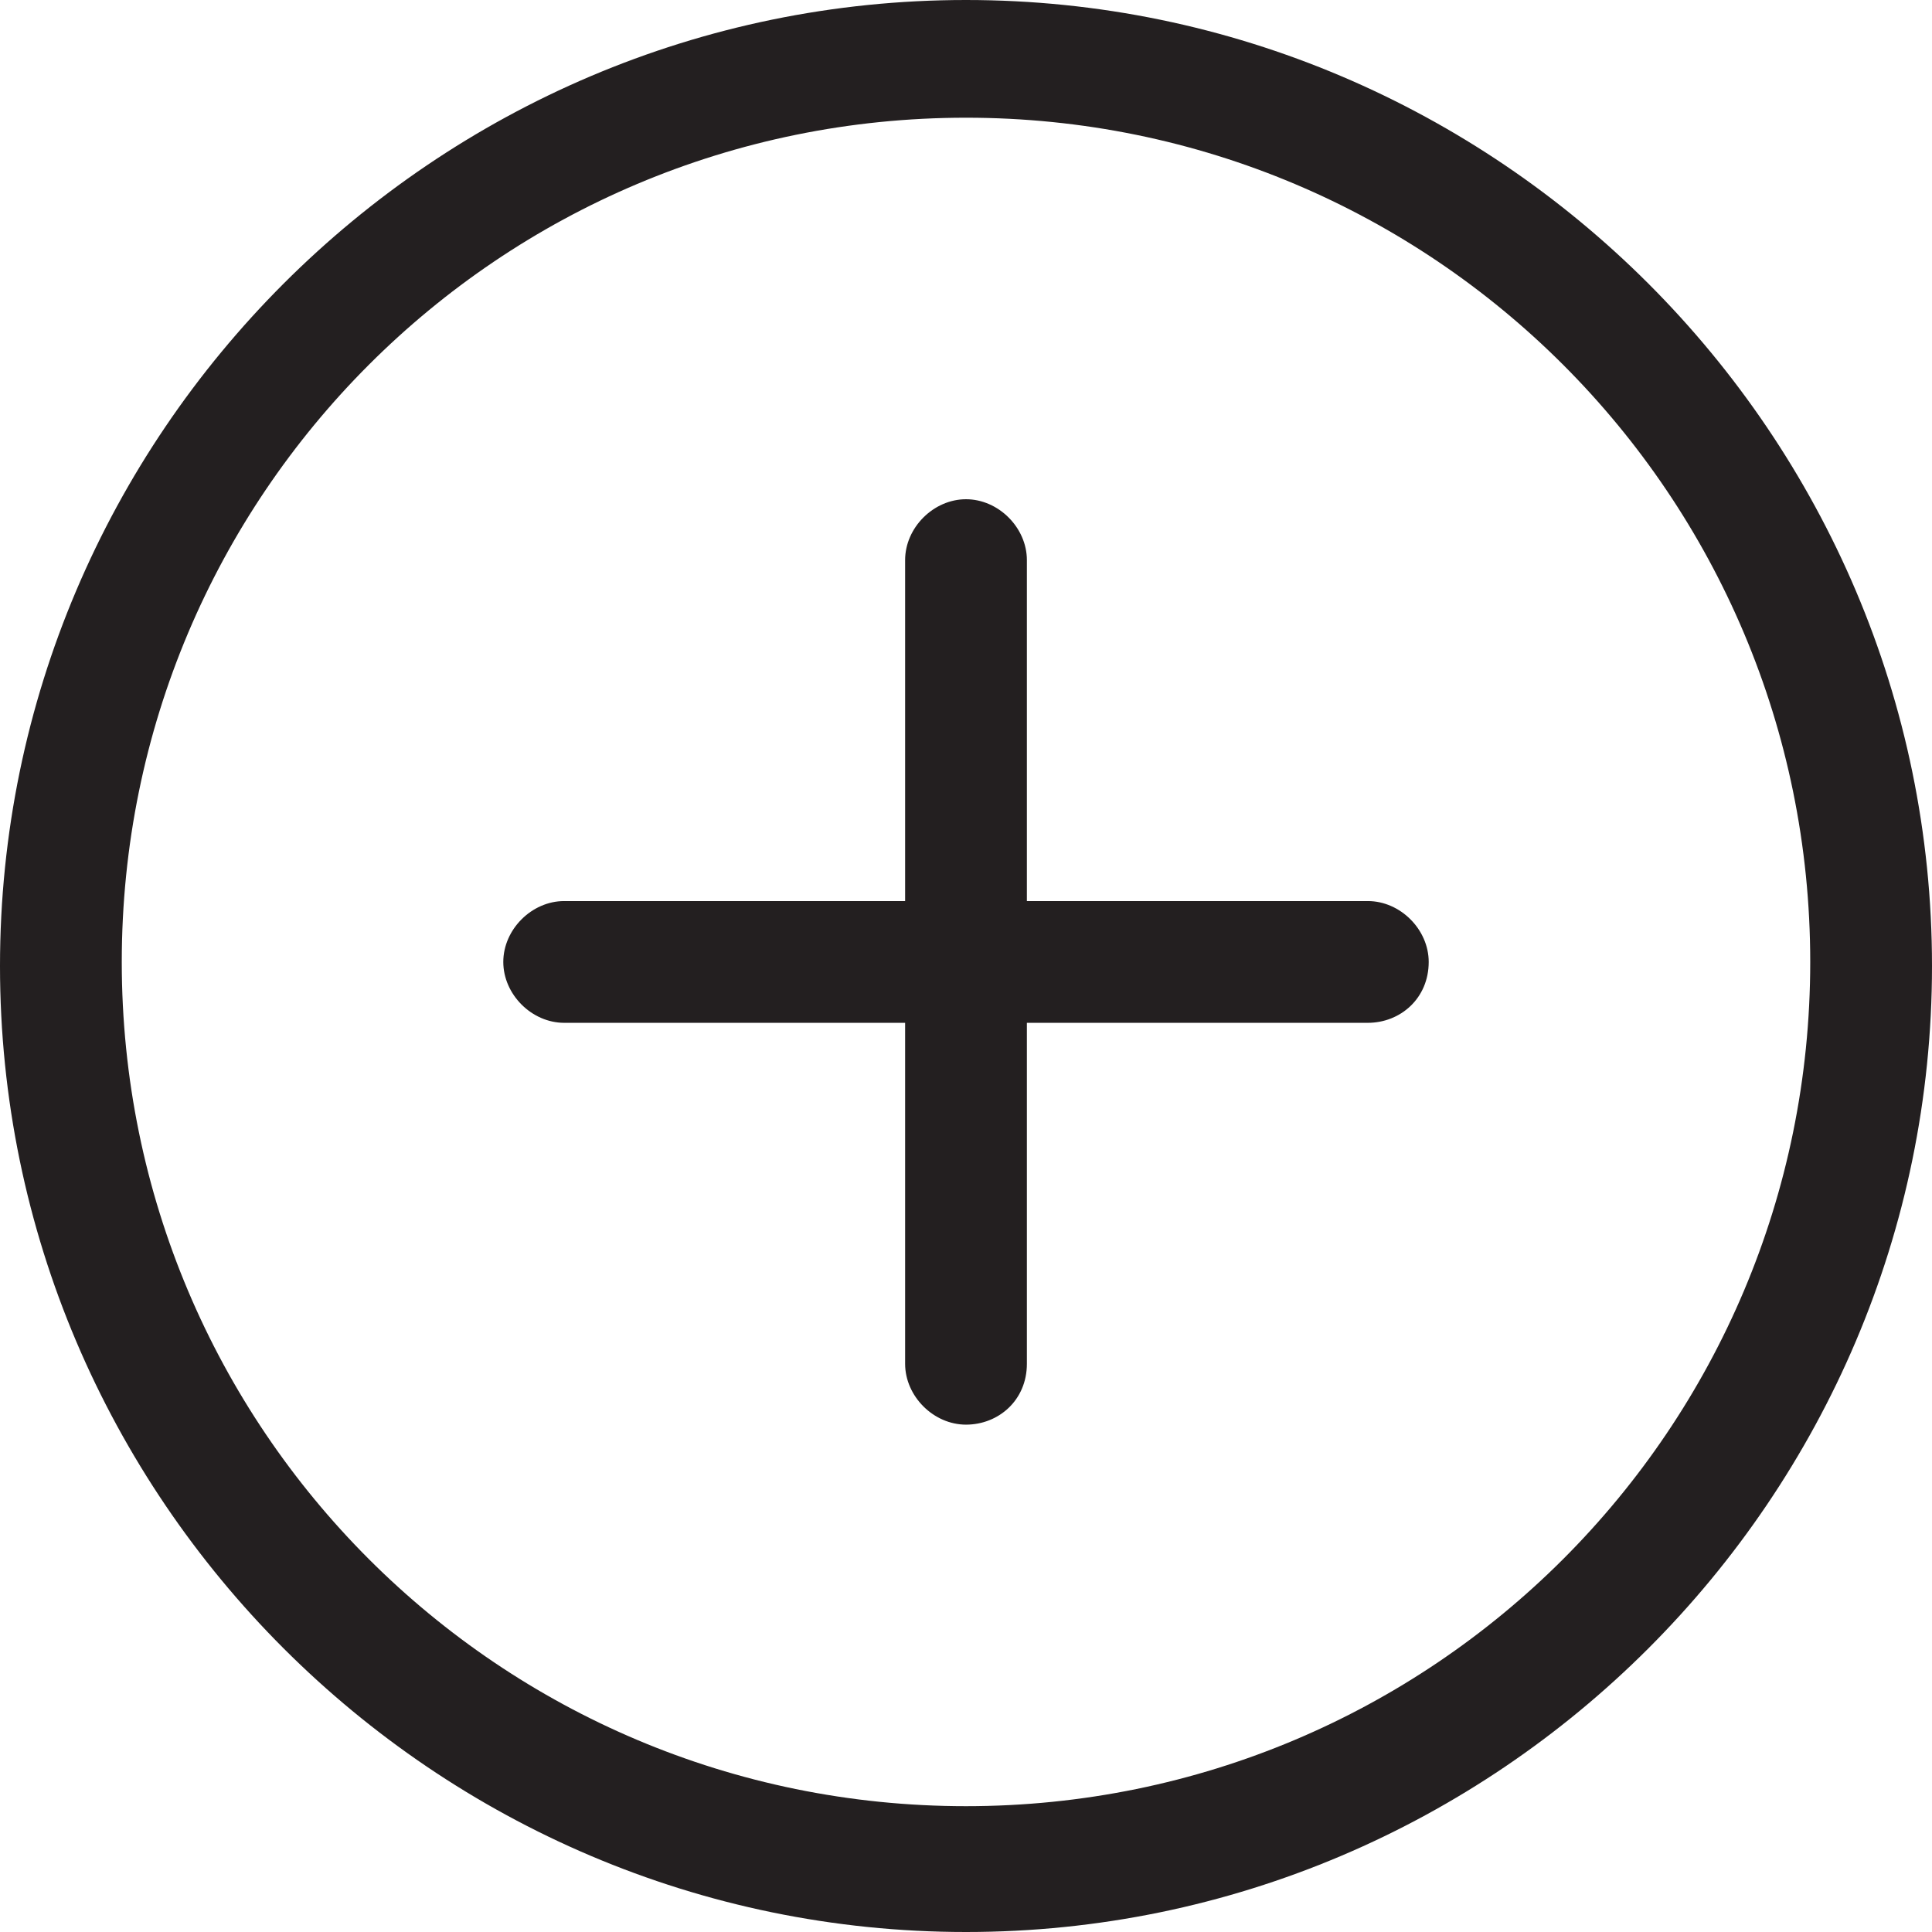
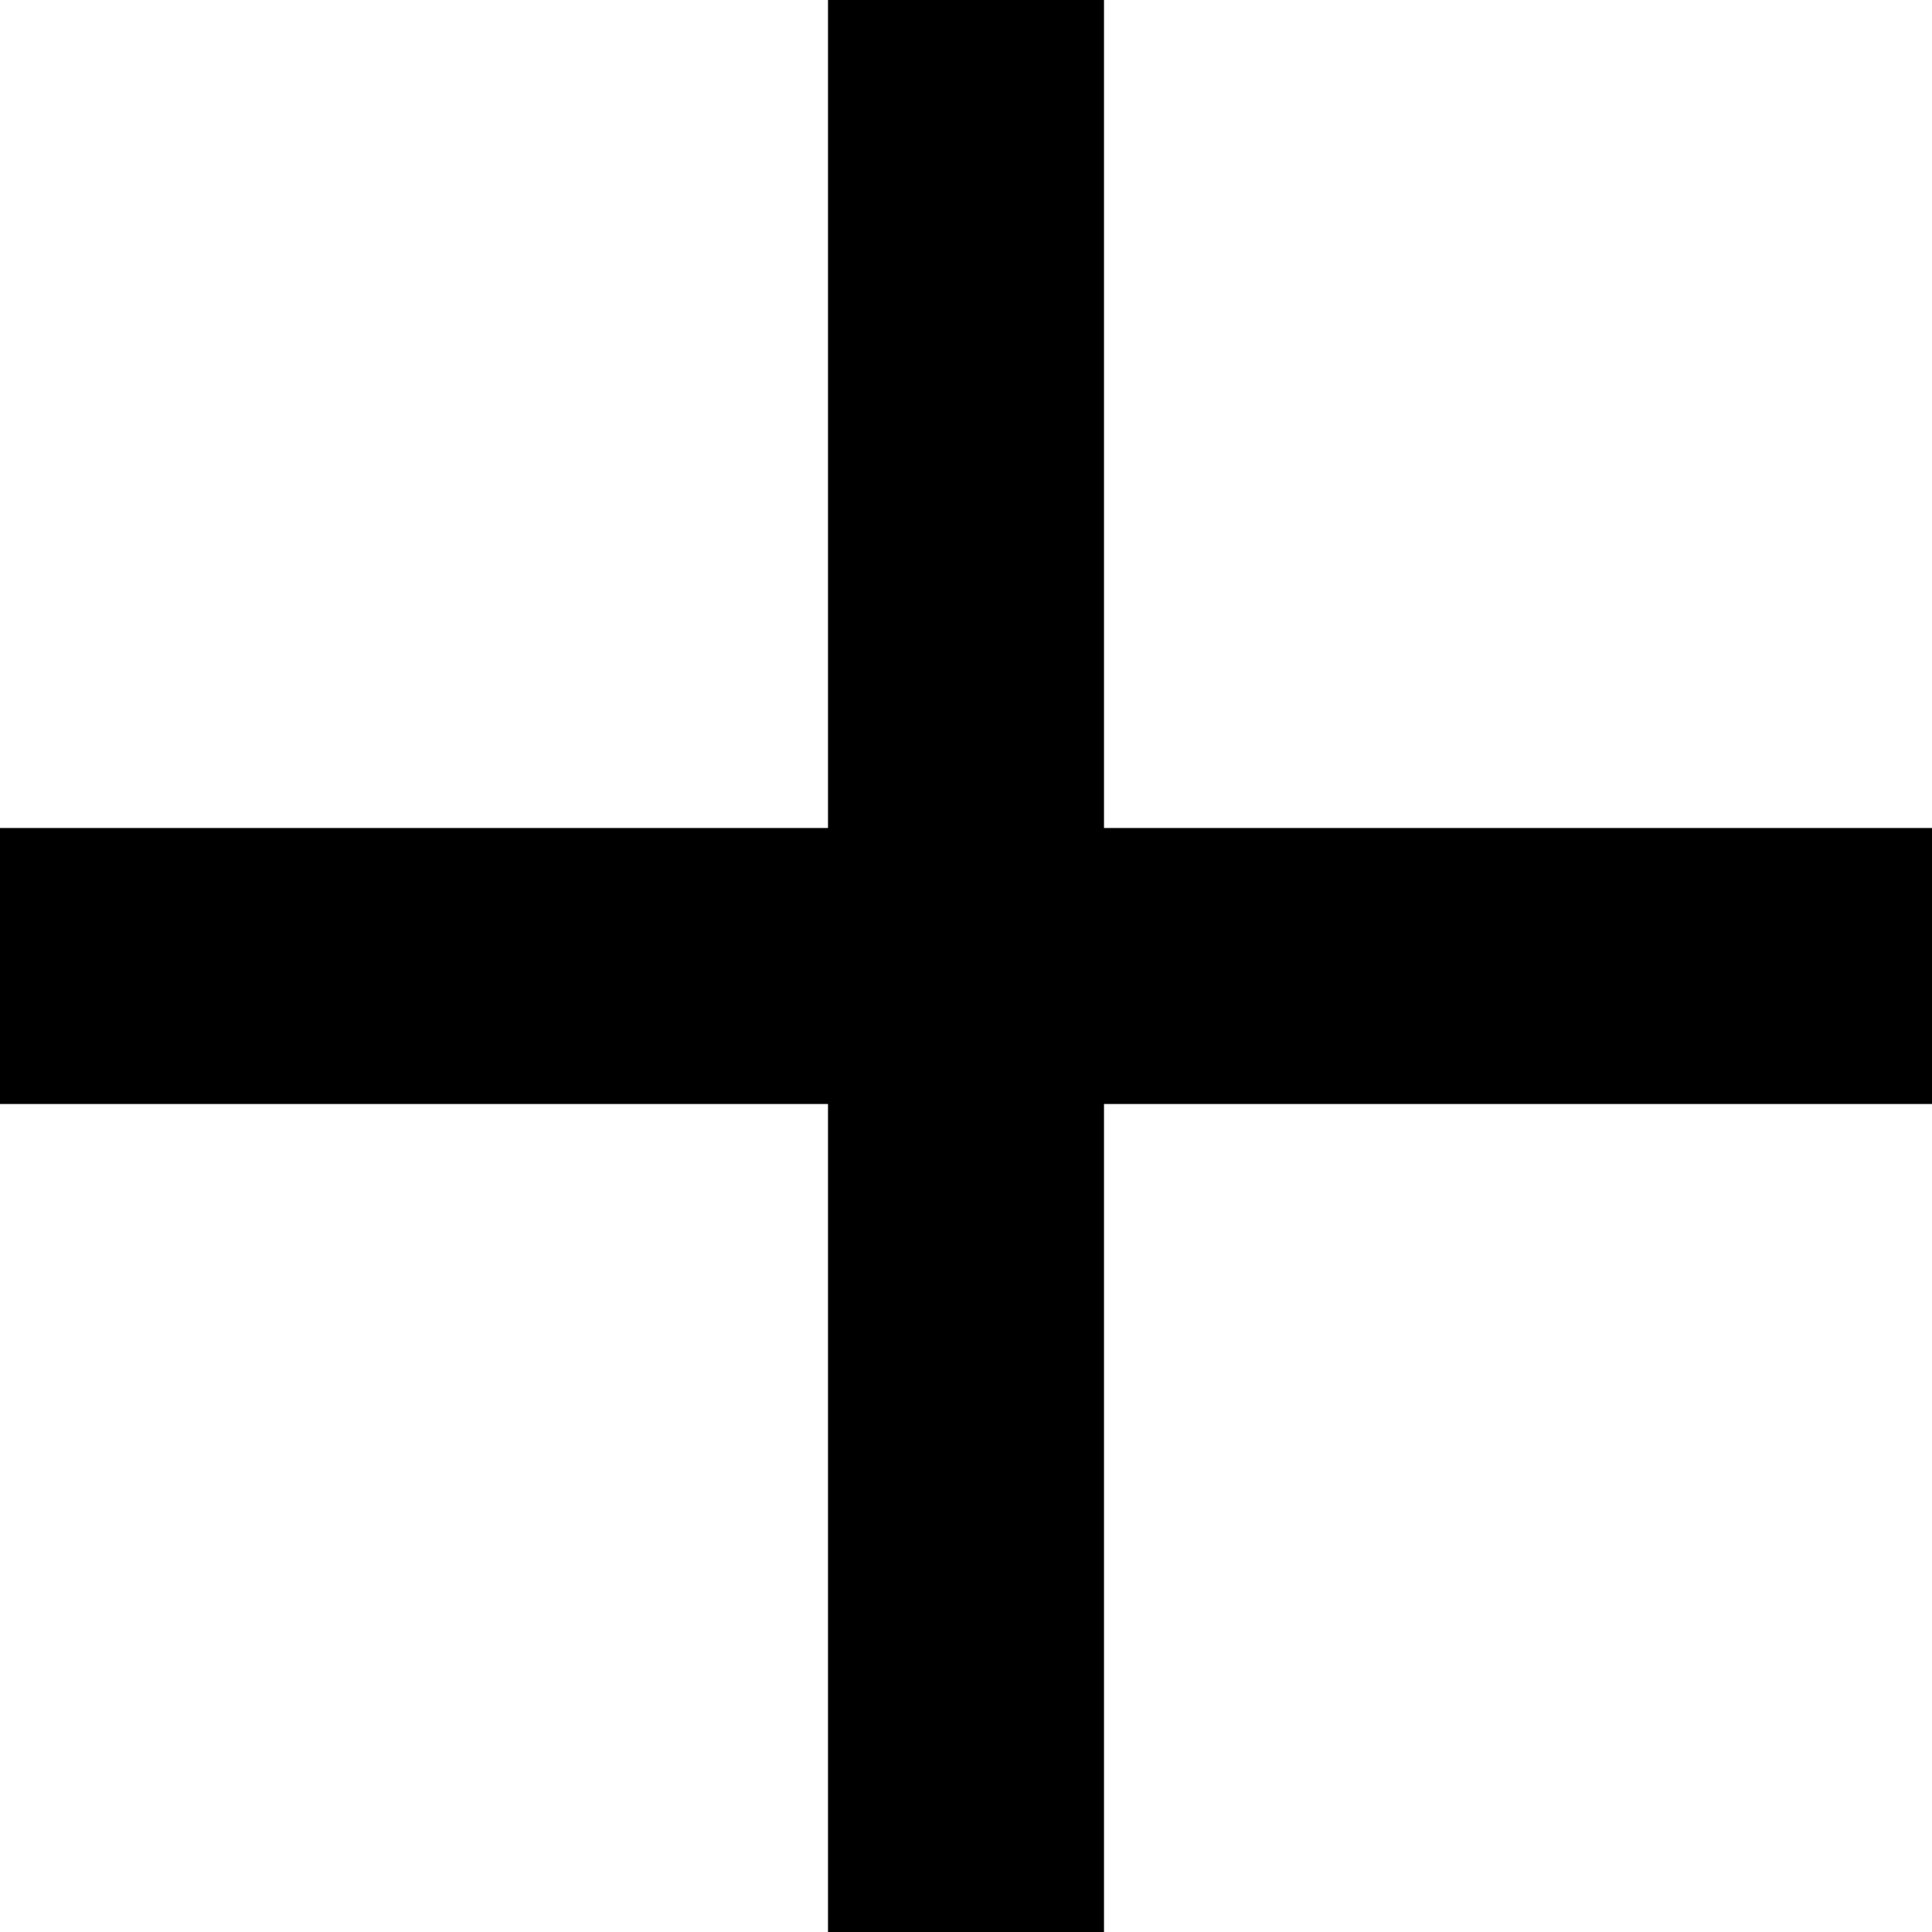
- <svg xmlns="http://www.w3.org/2000/svg" version="1.1" id="Capa_1" x="0px" y="0px" viewBox="0 0 508.82 508.82" style="enable-background:new 0 0 508.82 508.82;" xml:space="preserve">
+ <svg xmlns="http://www.w3.org/2000/svg" version="1.1" id="Capa_1" x="0px" y="0px" width="357px" height="357px" viewBox="0 0 357 357" style="enable-background:new 0 0 357 357;" xml:space="preserve">
  <g>
-     <g>
-       <path style="fill:#231F20;" d="M254.41,508.82C114.378,508.82,0,394.442,0,254.41S114.378,0,254.41,0    s254.41,114.378,254.41,254.41S394.442,508.82,254.41,508.82z M254.41,31C131.481,31,32.069,130.412,32.069,253.341    s99.412,222.342,222.342,222.342s222.341-99.412,222.341-222.342S377.339,31,254.41,31z" />
-       <g>
-         <path style="fill:#231F20;" d="M360.236,269.375H254.41c-8.552,0-16.034-7.483-16.034-16.034V147.515     c0-8.552,7.483-16.034,16.034-16.034s16.034,7.483,16.034,16.034v89.792h89.792c8.552,0,16.034,7.483,16.034,16.034     C376.27,262.962,368.788,269.375,360.236,269.375z" />
-         <path style="fill:#231F20;" d="M254.41,375.201c-8.552,0-16.034-7.483-16.034-16.034v-89.792h-89.792     c-8.552,0-16.034-7.483-16.034-16.034s7.483-16.034,16.034-16.034H254.41c8.552,0,16.034,7.483,16.034,16.034v105.826     C270.444,368.788,262.962,375.201,254.41,375.201z" />
-       </g>
+     <g id="add">
+       <path d="M357,204H204v153h-51V204H0v-51h153V0h51v153h153V204z" />
    </g>
  </g>
  <g>
</g>
  <g>
</g>
  <g>
</g>
  <g>
</g>
  <g>
</g>
  <g>
</g>
  <g>
</g>
  <g>
</g>
  <g>
</g>
  <g>
</g>
  <g>
</g>
  <g>
</g>
  <g>
</g>
  <g>
</g>
  <g>
</g>
</svg>
